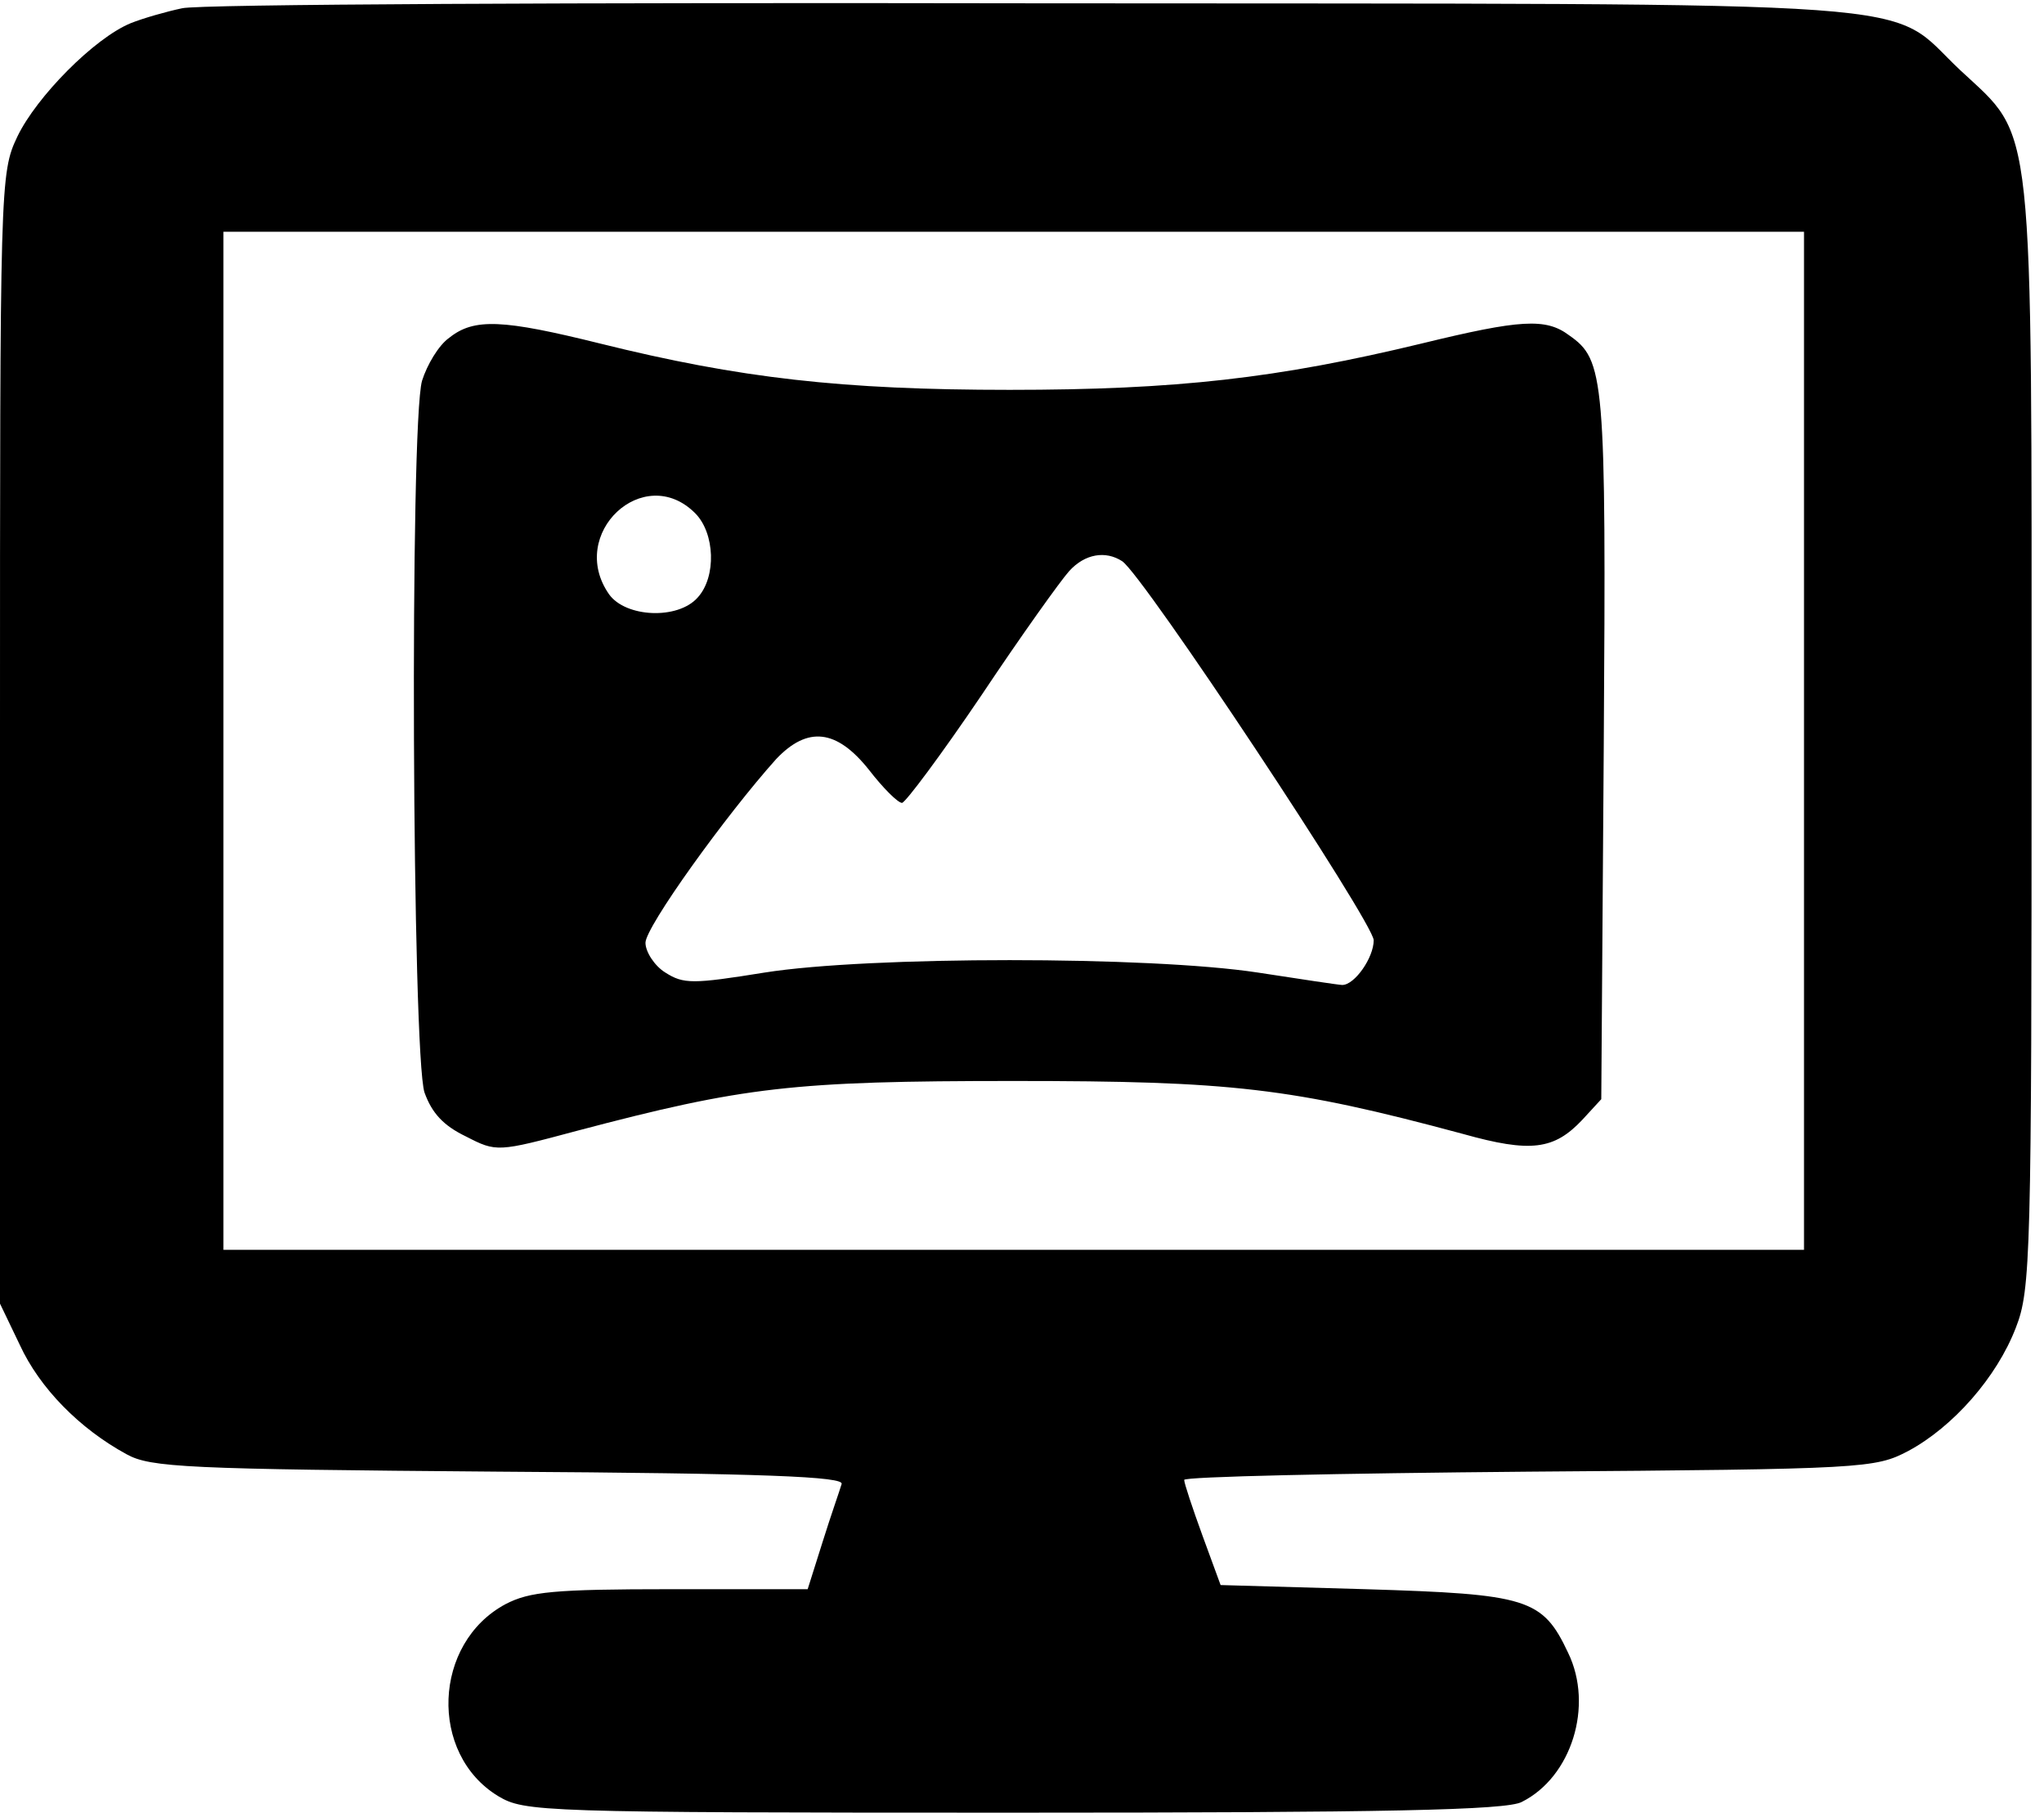
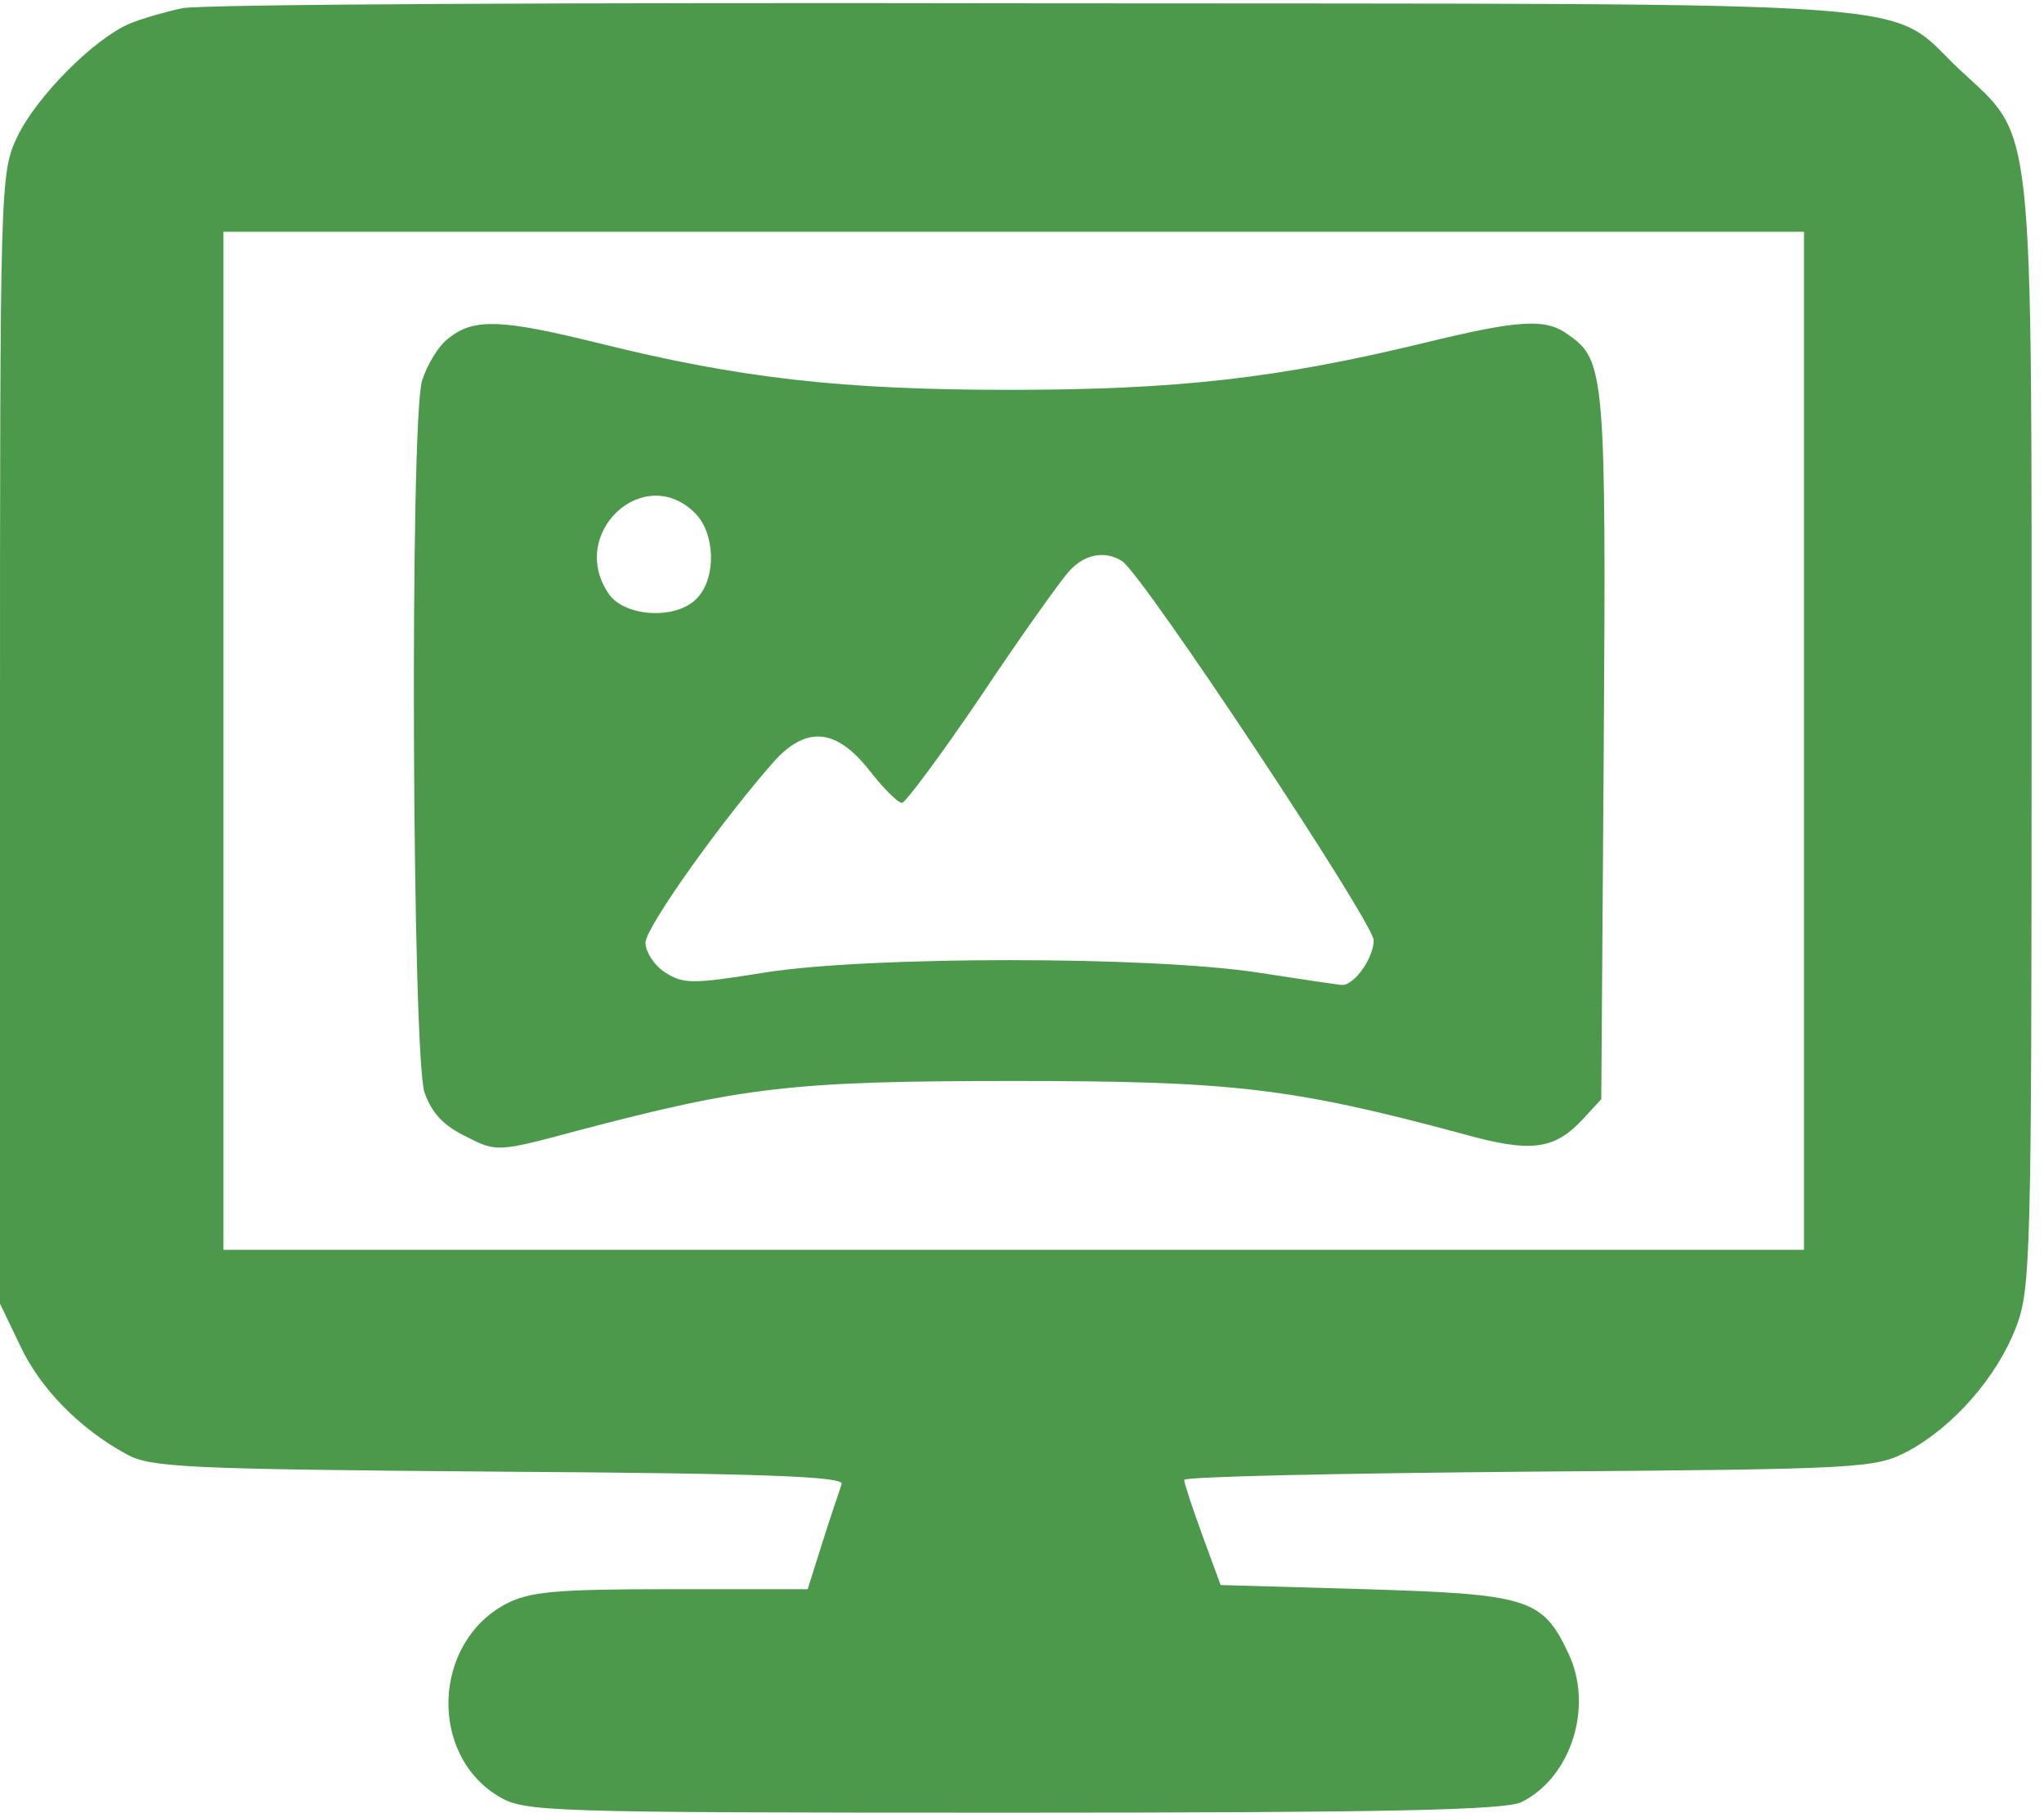
<svg xmlns="http://www.w3.org/2000/svg" version="1.0" width="247pt" height="219pt" viewBox="0 0 247 219" preserveAspectRatio="xMidYMid meet">
-   <g transform="translate(0,219) scale(0.1,-0.1)" fill="#000" stroke="none">
+   <g transform="translate(0,219) scale(0.1,-0.1)" fill="#4c994c" stroke="none">
    <path d="M220 2180 c-19 -4 -47 -12 -62 -18 -44 -18 -114 -89 -137 -137 -21 -44 -21 -56 -21 -727 l0 -683 24 -50 c24 -52 72 -101 129 -132 29 -16 72 -18 450 -21 322 -2 418 -6 414 -15 -2 -7 -13 -38 -23 -70 l-18 -57 -165 0 c-142 0 -171 -3 -200 -18 -88 -47 -93 -181 -9 -232 32 -19 49 -20 623 -20 448 0 596 3 614 13 60 30 87 116 56 180 -31 66 -49 71 -245 77 l-175 5 -22 60 c-12 33 -22 63 -22 67 -1 4 187 8 417 10 406 3 418 4 458 25 54 29 107 89 130 149 18 46 19 86 19 714 0 760 4 721 -86 805 -93 87 2 80 -1119 81 -547 1 -1011 -1 -1030 -6z m1960 -885 l0 -615 -955 0 -955 0 0 615 0 615 955 0 955 0 0 -615z" />
    <path d="M543 1782 c-13 -9 -27 -33 -33 -52 -15 -52 -12 -815 3 -860 9 -25 23 -40 50 -53 37 -19 38 -19 135 7 201 53 260 60 527 60 263 0 335 -8 543 -64 82 -23 110 -19 144 17 l23 25 3 426 c3 448 1 467 -42 497 -28 21 -59 19 -178 -10 -174 -42 -296 -56 -498 -56 -202 0 -326 14 -495 56 -117 29 -152 31 -182 7z m297 -212 c24 -24 26 -77 3 -102 -24 -27 -87 -24 -107 4 -51 73 42 160 104 98z m516 -58 c25 -16 304 -437 304 -458 0 -21 -23 -54 -38 -54 -4 0 -50 7 -102 15 -131 20 -470 20 -596 0 -87 -14 -98 -14 -120 0 -13 8 -24 25 -24 36 0 19 97 154 158 222 38 40 73 36 112 -13 17 -22 35 -40 40 -40 4 0 48 59 96 130 48 72 96 139 106 150 19 21 44 25 64 12z" />
  </g>
</svg>
